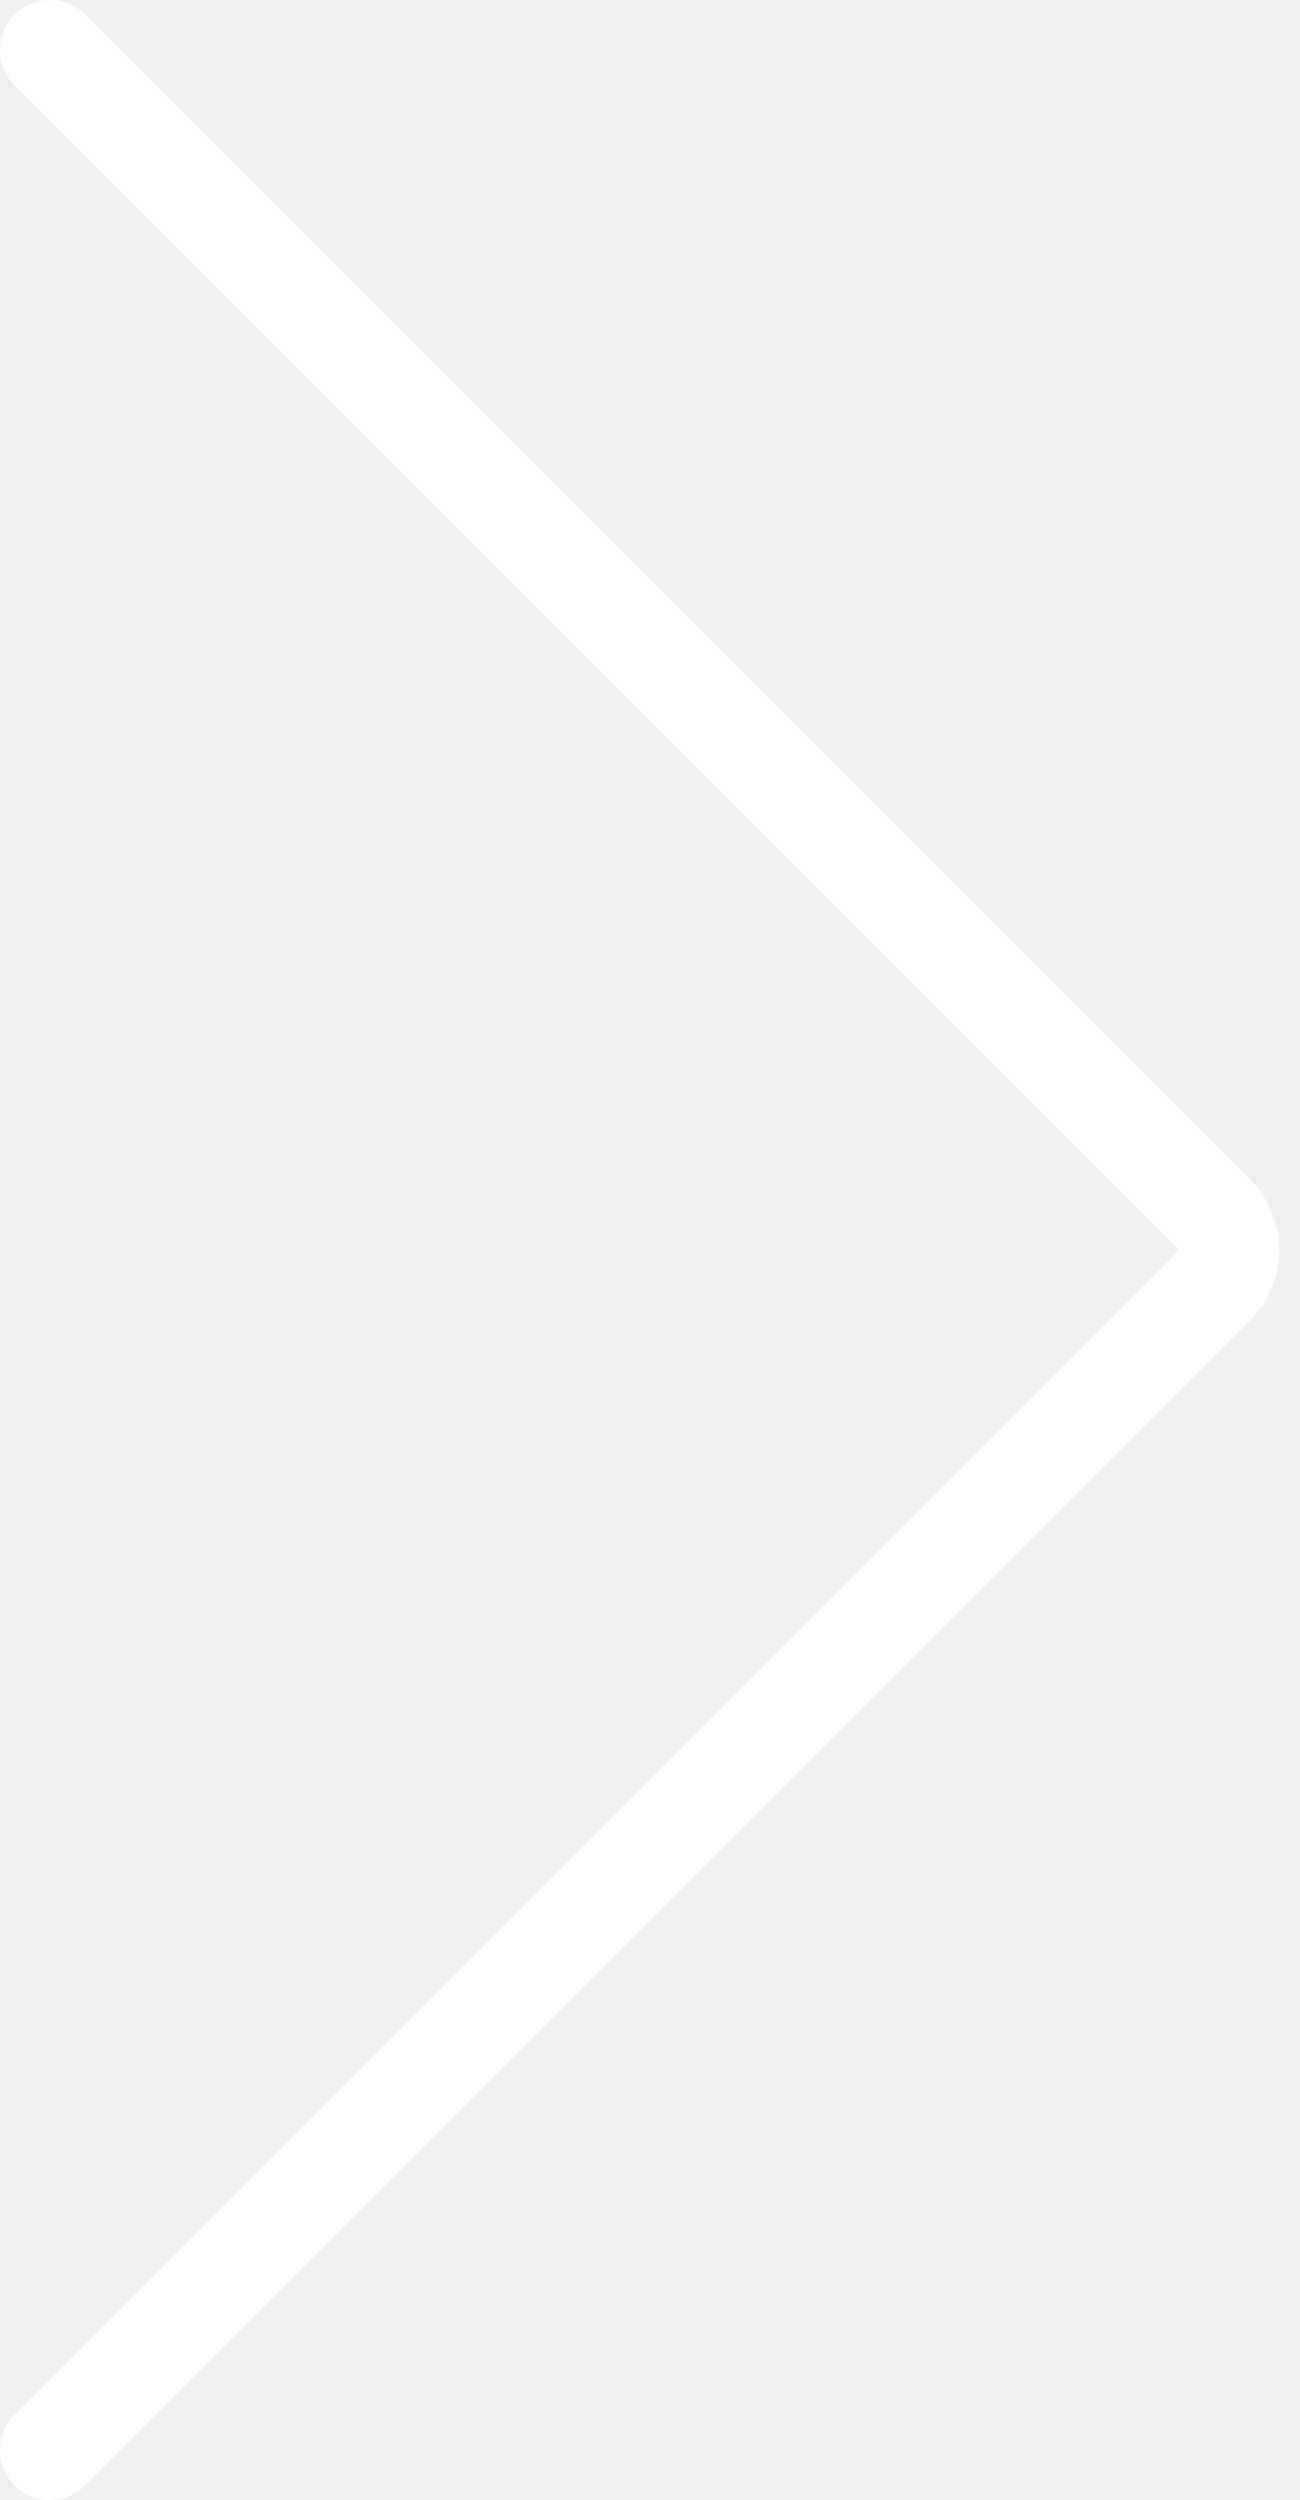
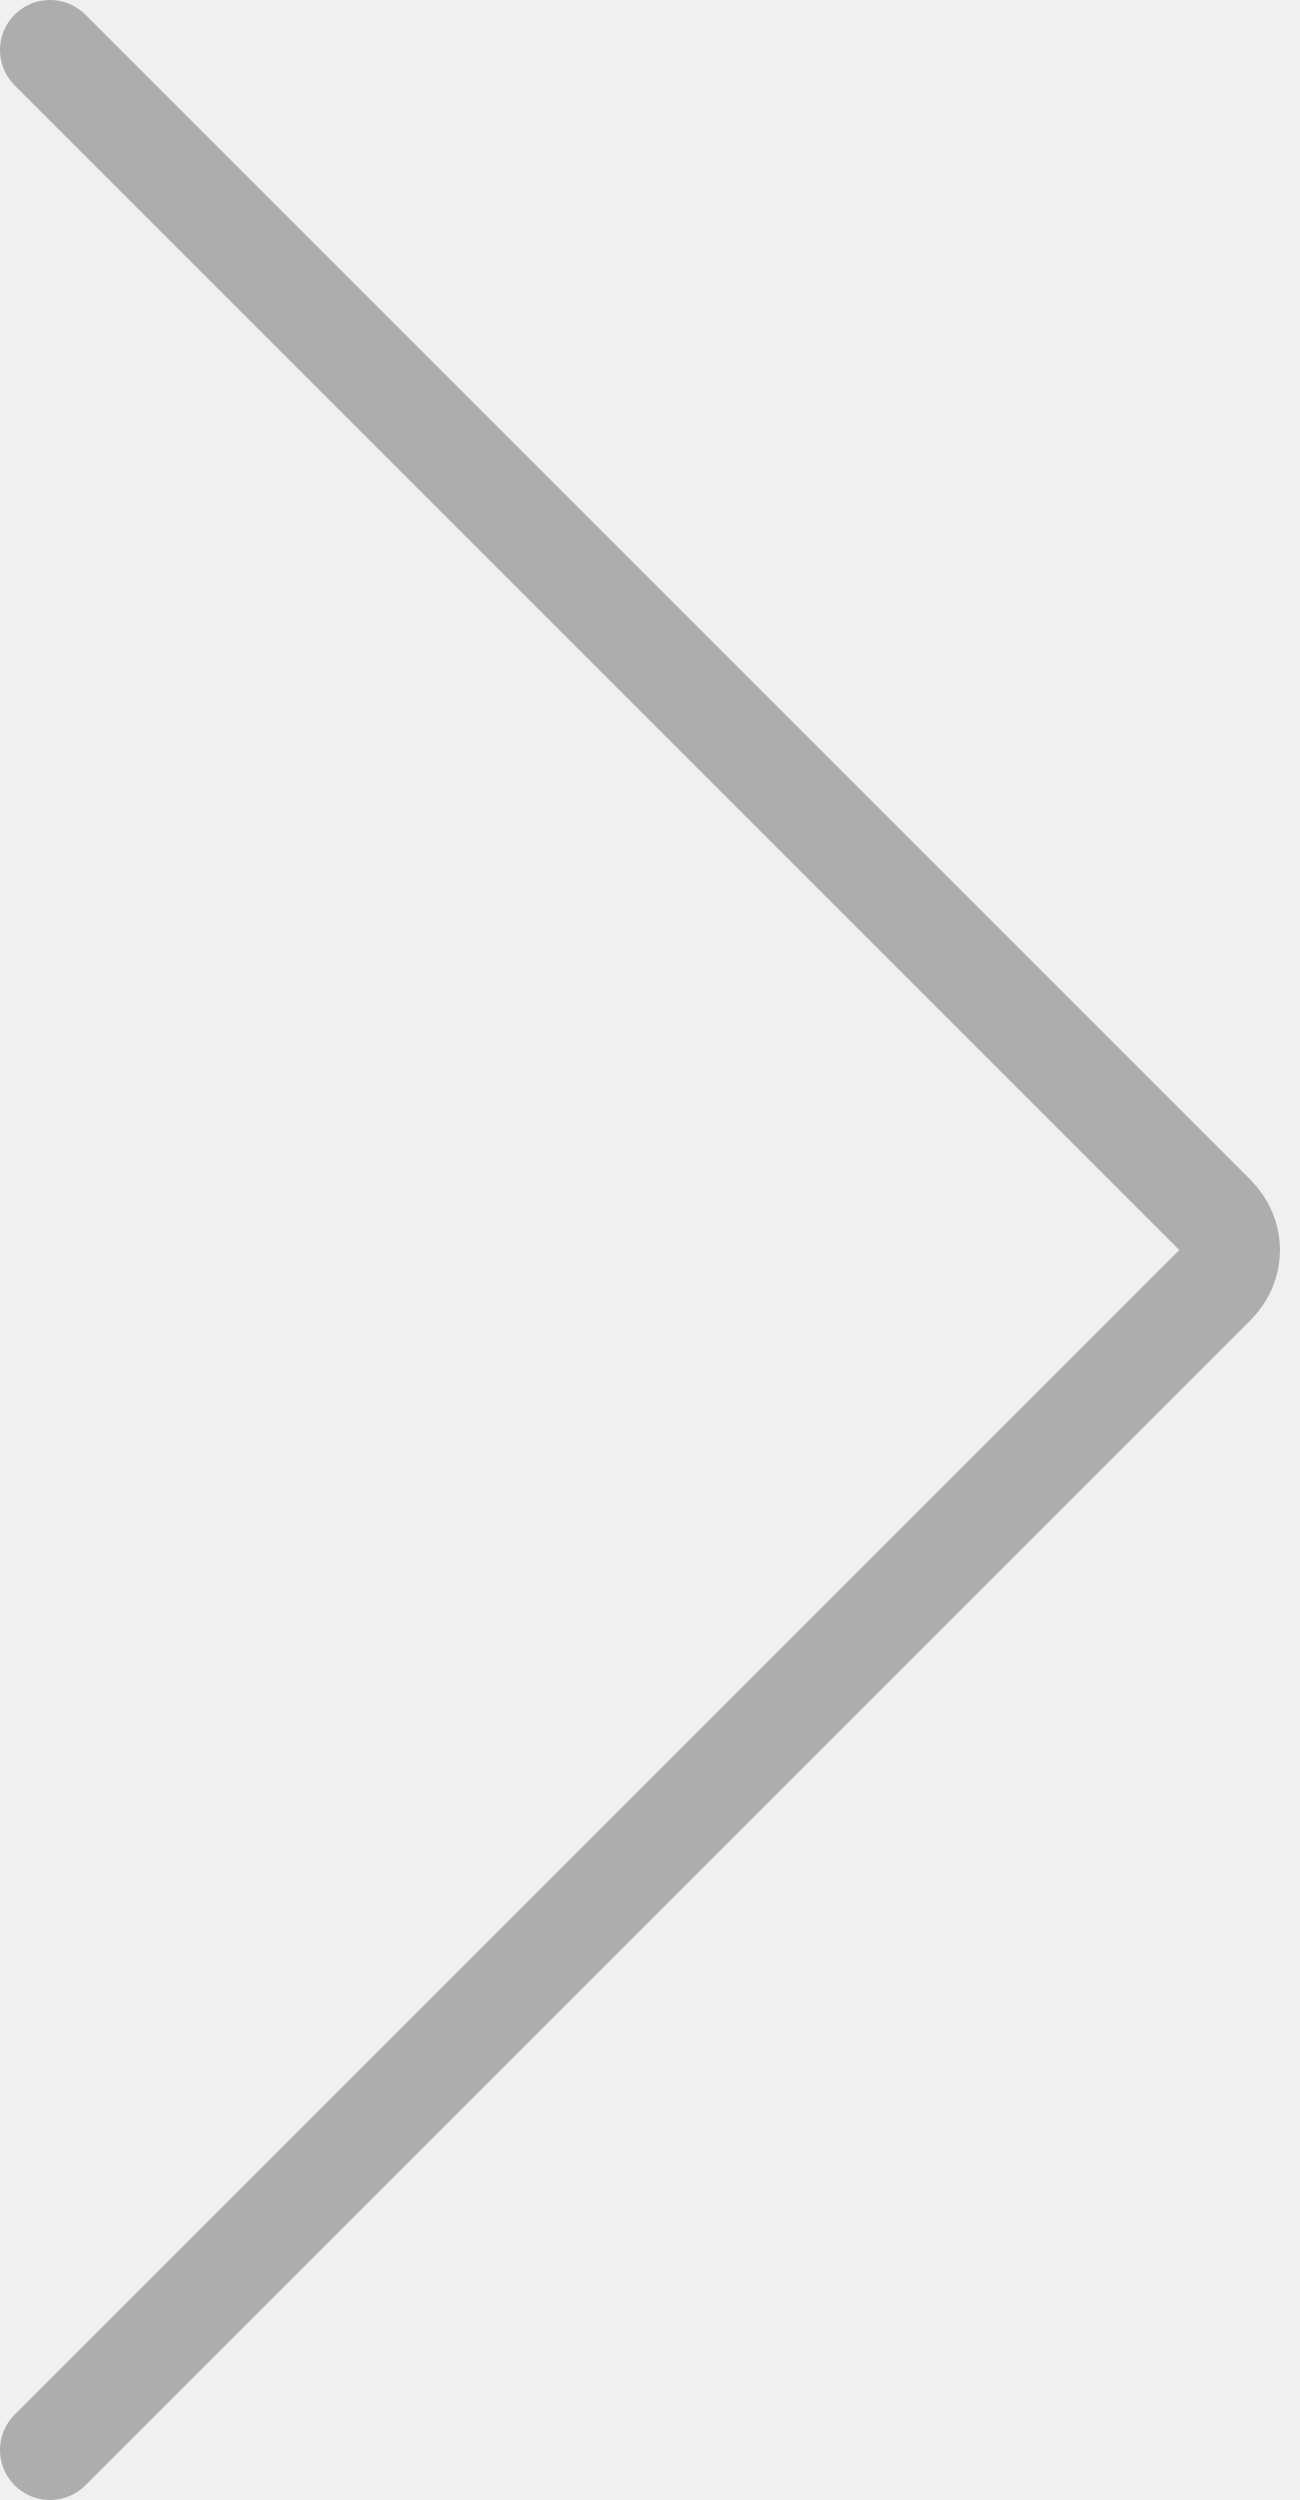
- <svg xmlns="http://www.w3.org/2000/svg" width="26" height="50" viewBox="0 0 26 50" fill="none">
-   <path d="M1 1L24.293 24.293C24.683 24.683 24.683 25.317 24.293 25.707L1 49" stroke="white" stroke-width="2" stroke-linecap="round" />
+ <svg xmlns="http://www.w3.org/2000/svg" version="1.1" id="Layer_1" x="0px" y="0px" viewBox="0 0 26 50" style="enable-background:new 0 0 26 50;" xml:space="preserve">
+   <style type="text/css">
+ 	.st0{fill:none;stroke:#ADADAD;stroke-width:2;stroke-linecap:round;}
+ </style>
+   <path class="st0" d="M1,1l23.3,23.3c0.4,0.4,0.4,1,0,1.4L1,49" />
</svg>
